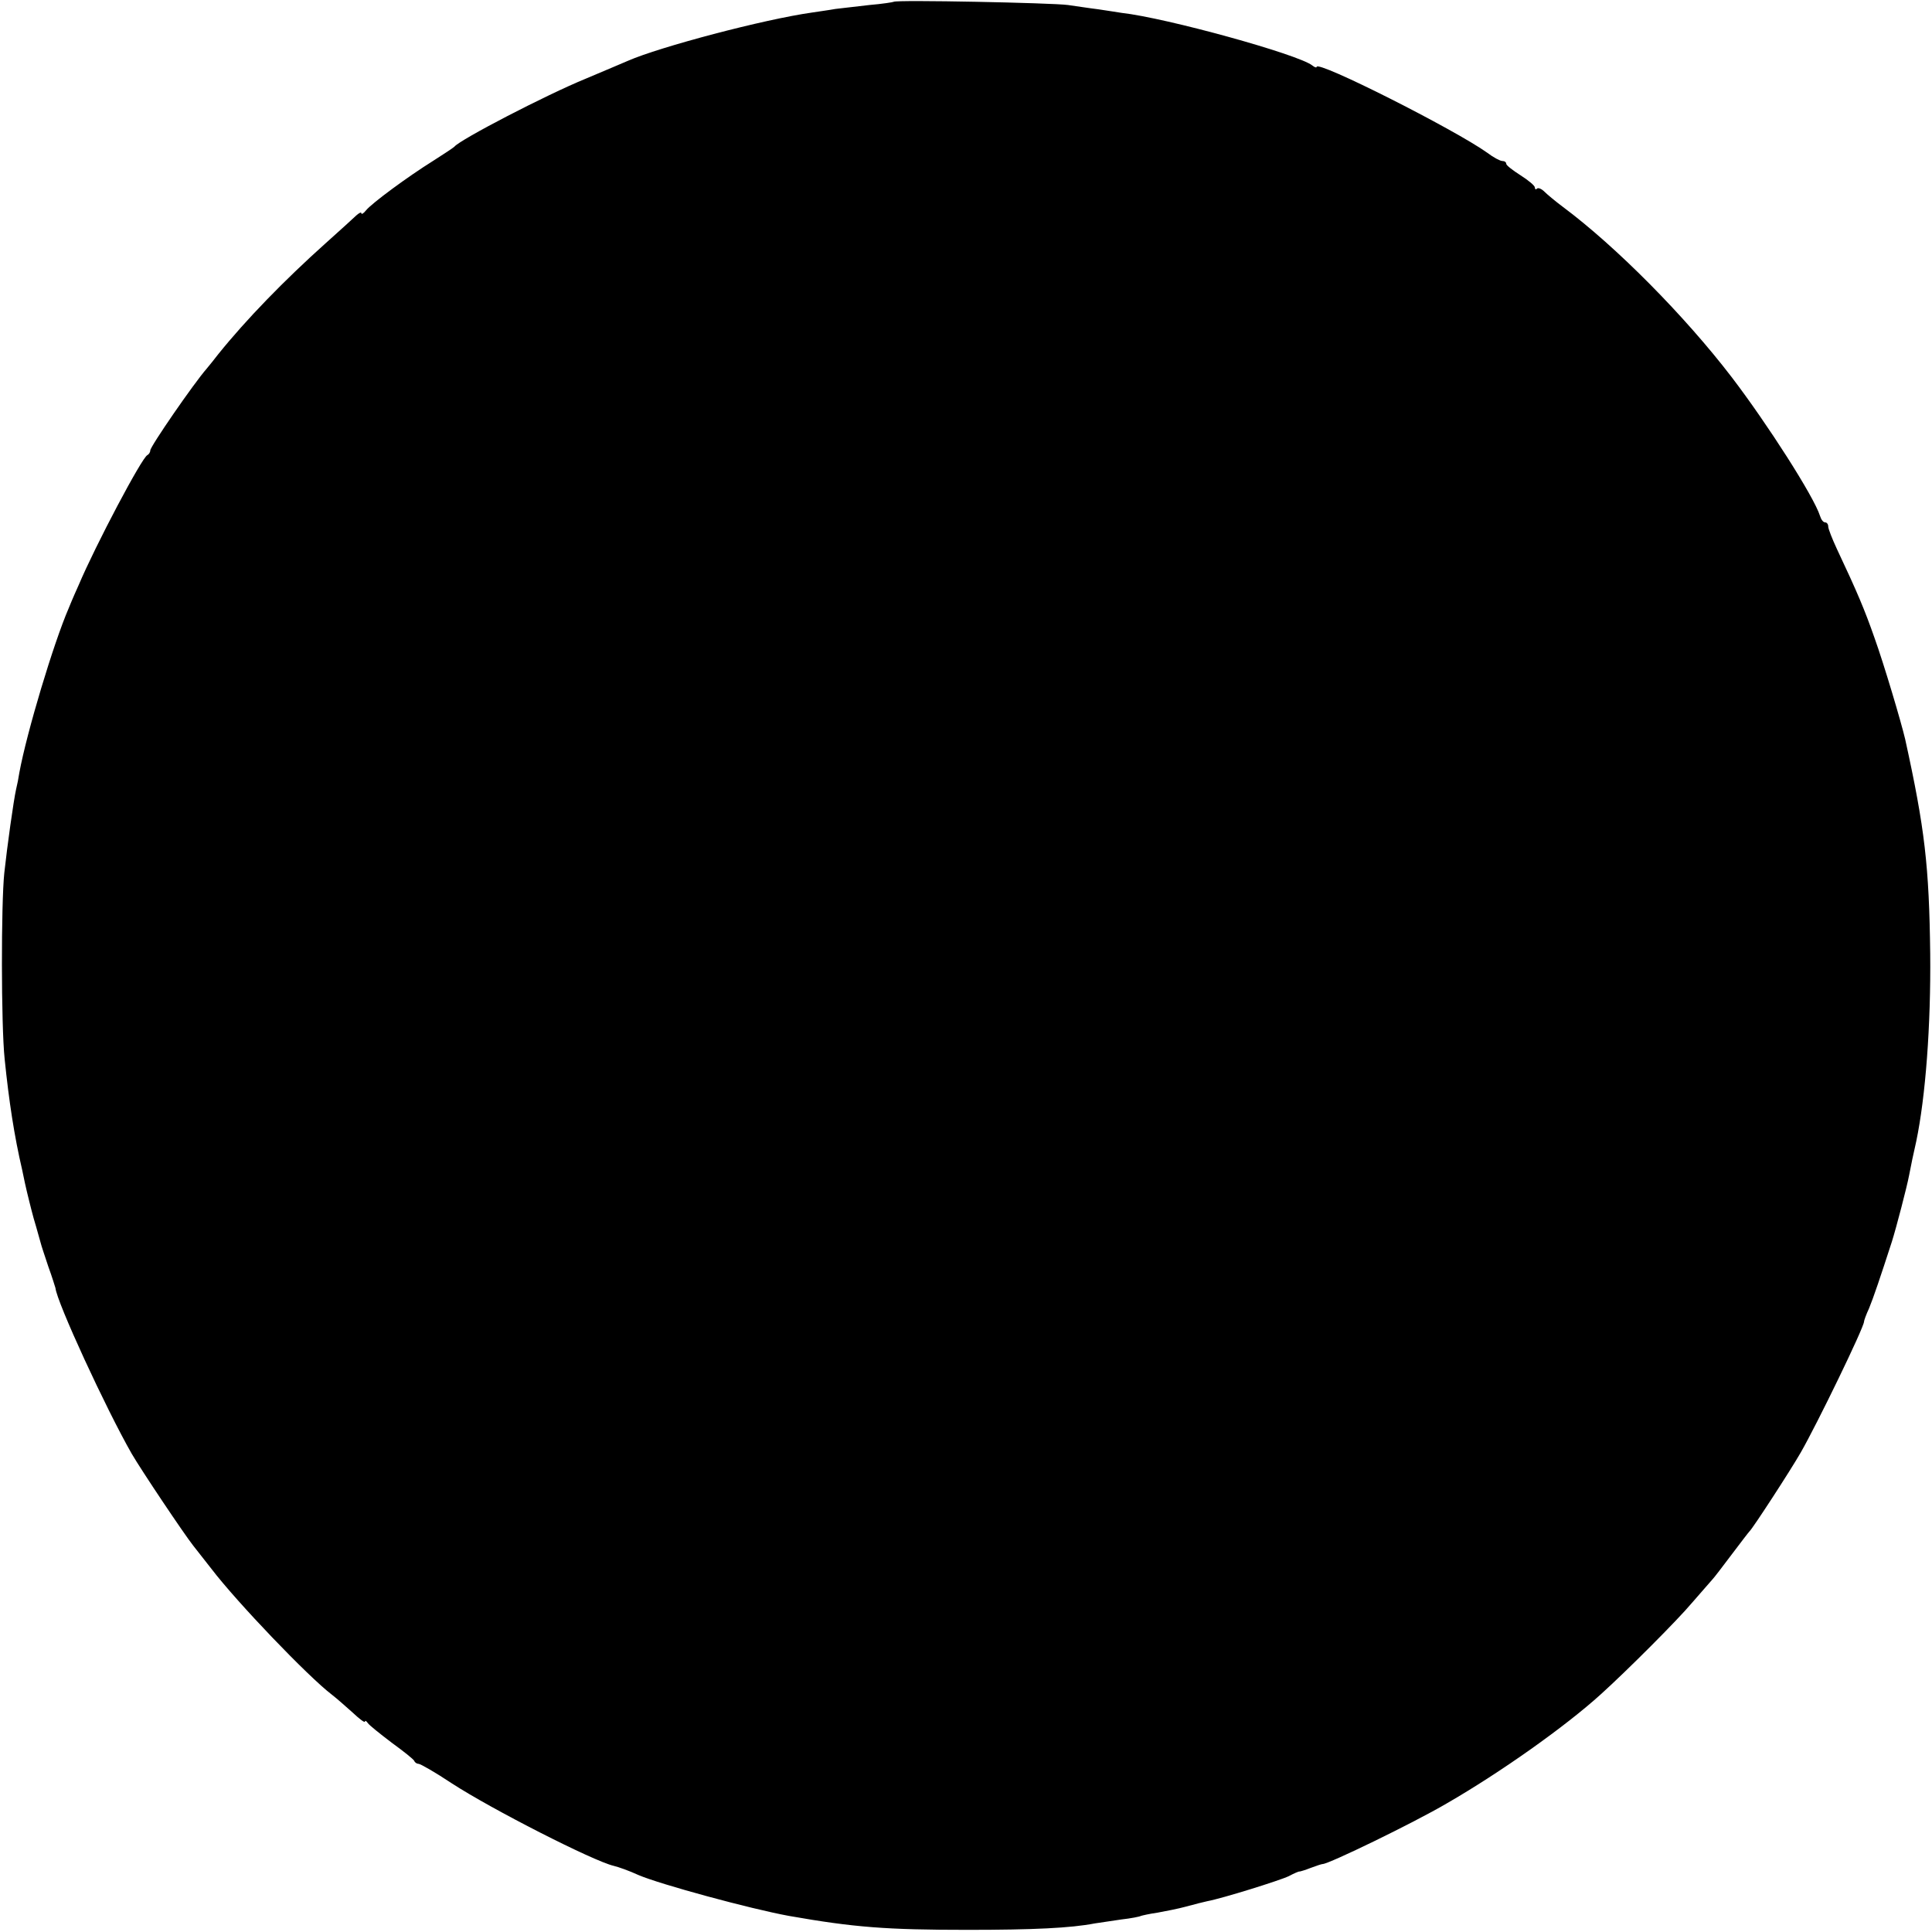
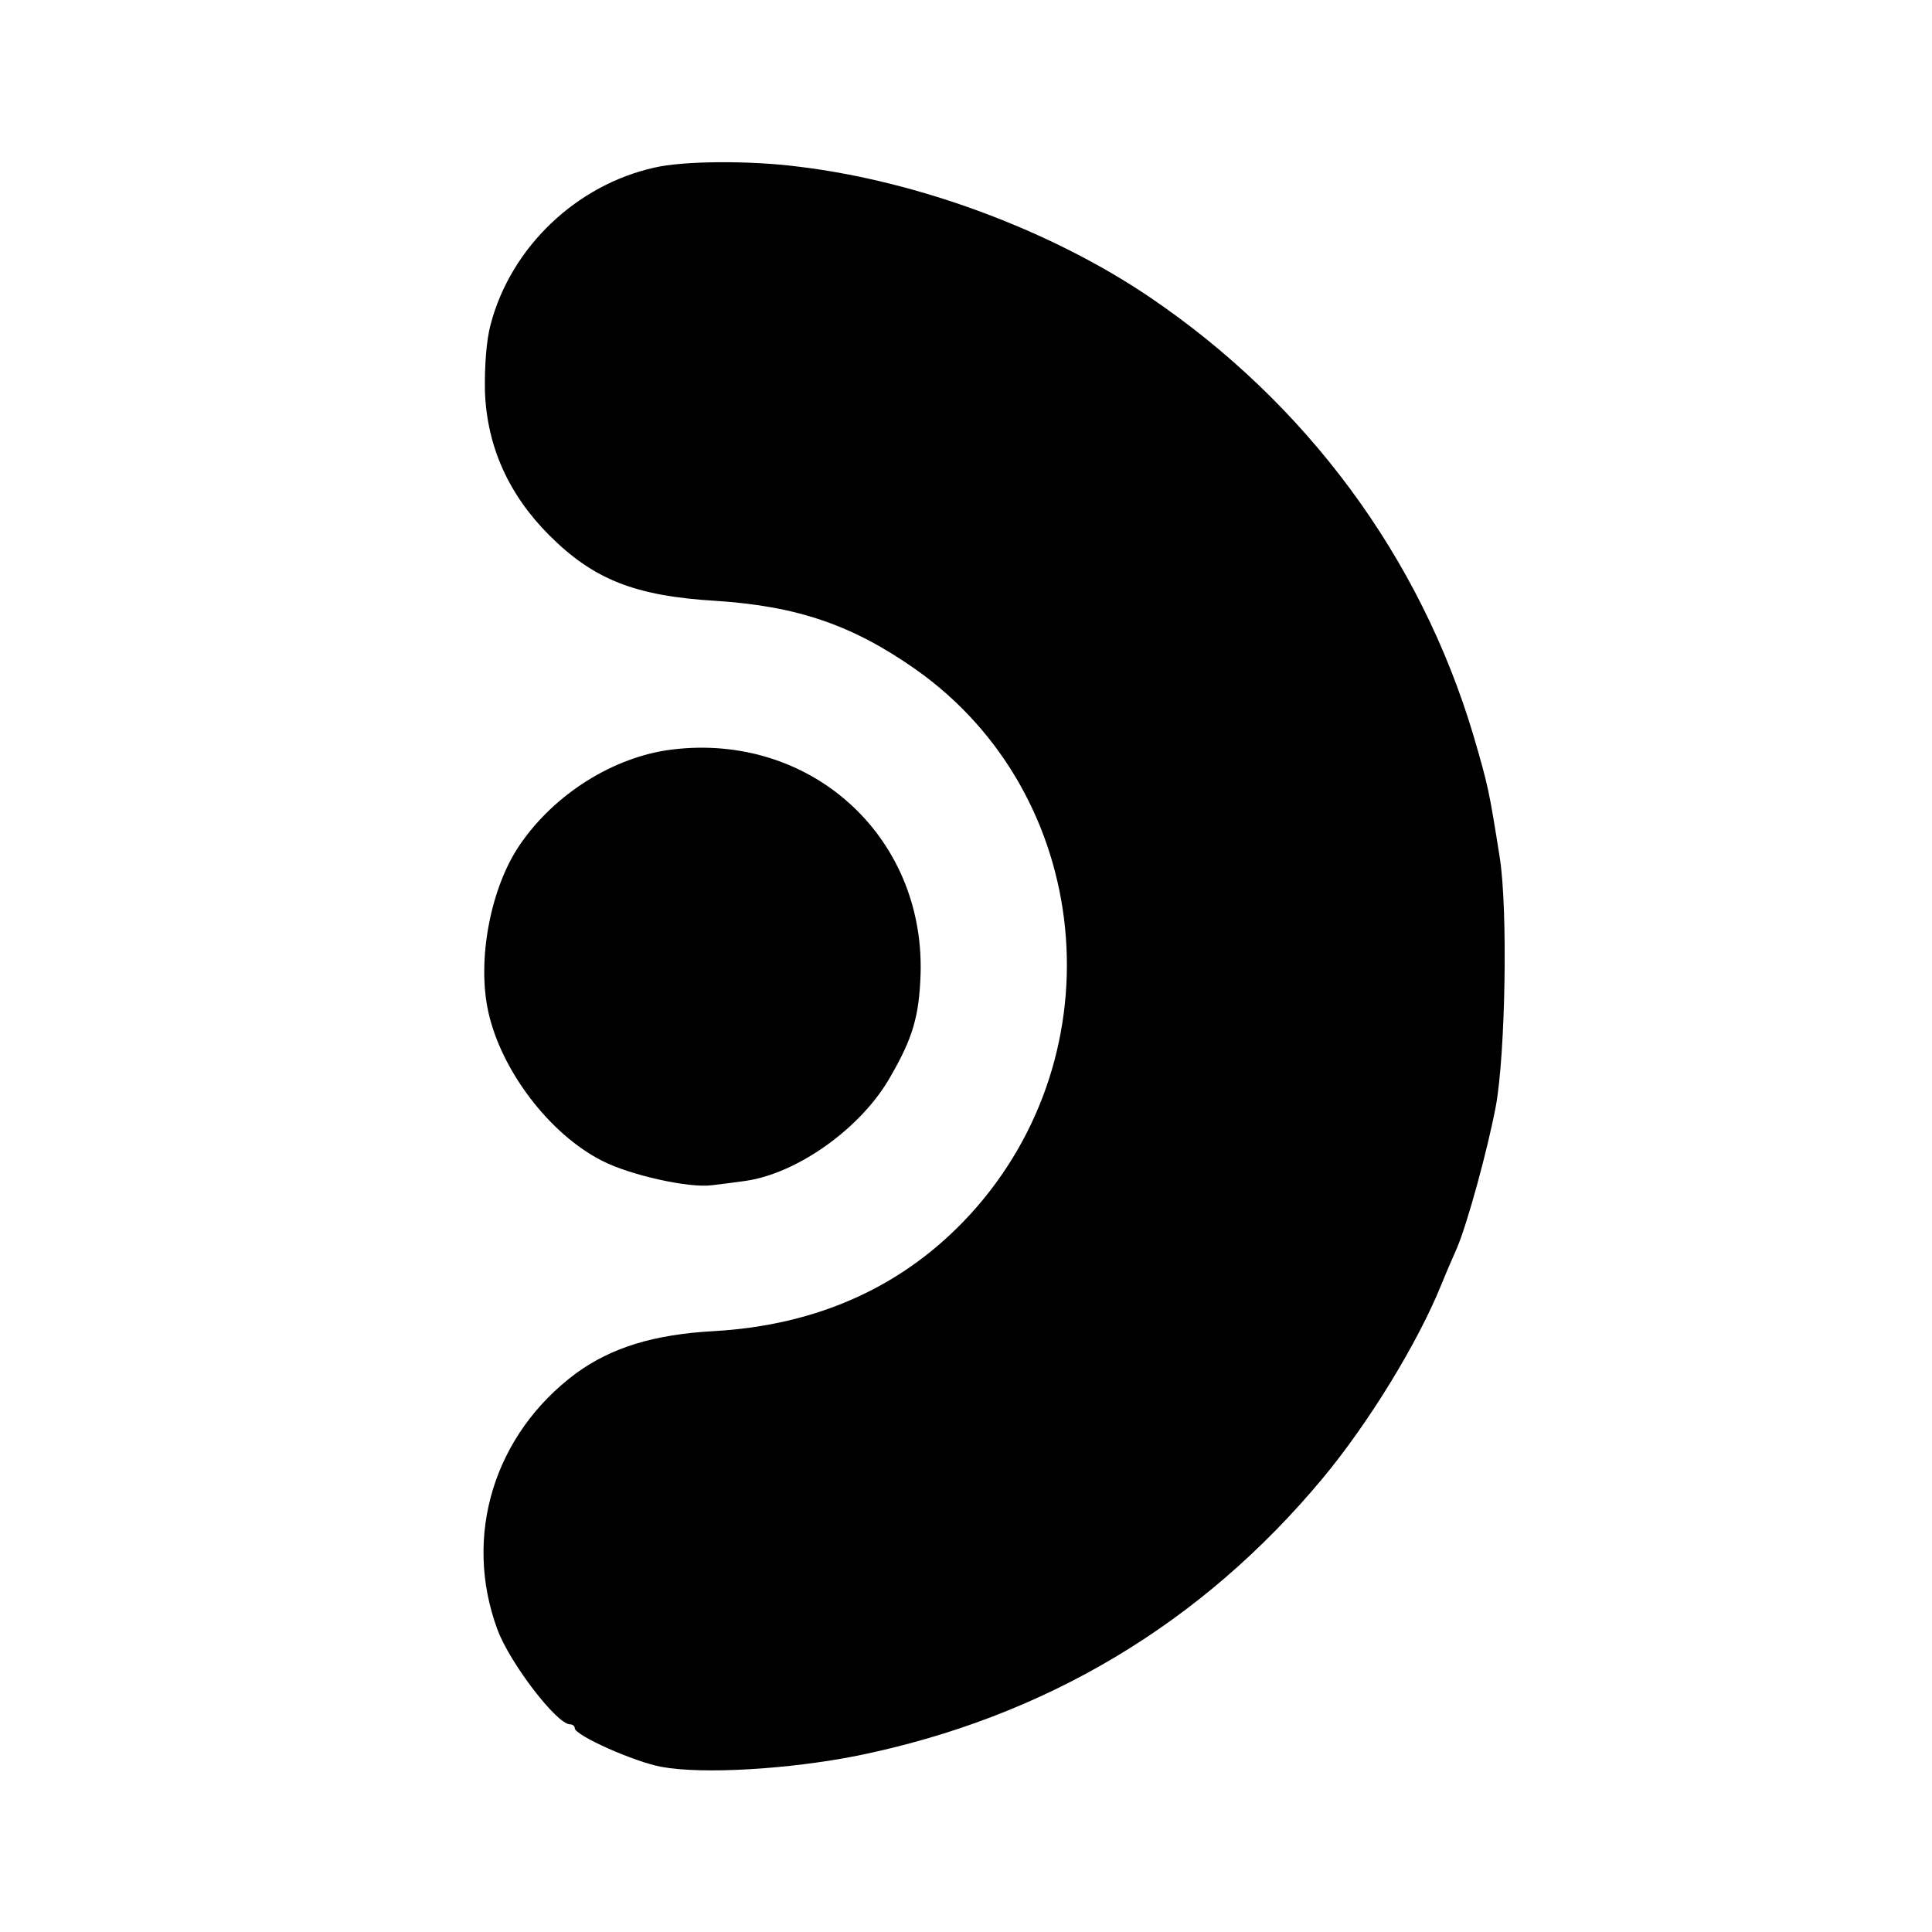
- <svg xmlns="http://www.w3.org/2000/svg" version="1" width="720" height="720" viewBox="0 0 540 540">
-   <path d="M249.8.5c-.1.1-3.2.6-6.8.9-3.6.4-7.8.9-9.5 1.1-1.6.3-4.6.7-6.5 1-13.5 1.9-42.6 9.6-51.5 13.5-1.1.5-6.4 2.7-11.8 5-11 4.5-35.1 17-36.7 19-.3.3-3 2.1-6 4-6.9 4.3-17.1 11.8-18.7 13.8-.7.9-1.3 1.2-1.3.8 0-.4-.6-.1-1.4.6-.7.7-4.6 4.2-8.6 7.8-11.5 10.3-22.2 21.3-30 31-1.1 1.4-2.5 3.2-3.2 4-3.6 4.1-15.8 21.8-15.8 22.9 0 .5-.4 1.1-.8 1.3-1.5.6-14.5 25.2-19.2 36.3-.5 1.1-1.8 4-2.8 6.5-4.2 9.7-11.7 34.6-13.8 46-.2 1.4-.6 3.4-.9 4.6-.7 3.1-2.5 16-3.3 23.4-.9 8.6-.9 42.5.1 52 1.2 11.8 2.7 21.6 4.9 31 .5 2.5 1.1 5.2 1.3 6 .2.8 1 4.2 1.9 7.5 1 3.3 1.8 6.4 2 7 .1.5 1.1 3.5 2.1 6.5 1.1 3 1.9 5.7 2 6 .4 4 14.1 33.7 21.3 46.3 2.8 4.8 14.6 22.4 17.2 25.7 1.1 1.4 3.4 4.3 5.1 6.5 7.1 9.3 27 30.1 33.7 35.2 1.3 1 3.9 3.3 5.8 5 1.9 1.8 3.4 2.9 3.4 2.5 0-.4.4-.2.8.4.4.6 3.4 3 6.7 5.5 3.3 2.4 6.2 4.7 6.3 5.1.2.5.8.8 1.2.8.5 0 4.7 2.4 9.2 5.4 11.2 7.3 39.7 21.8 45.3 23.1 1.3.3 4.4 1.4 7 2.6 6.1 2.6 31.1 9.4 42 11.4 18.2 3.2 27.2 3.9 50 3.9 18.3 0 28.8-.5 35.5-1.8 1.4-.2 4.7-.7 7.4-1.1 2.7-.3 5.2-.8 5.5-1 .3-.1 2.4-.6 4.6-.9 2.2-.4 5.8-1.1 8-1.7 2.2-.6 4.9-1.3 5.9-1.5 4.3-.8 20.3-5.8 22.8-7 1.5-.8 2.9-1.4 3-1.3.2 0 1.6-.4 3.1-1 1.6-.6 3.1-1.1 3.4-1.1 1.7 0 25.4-11.5 34.6-16.9 15.1-8.7 33.3-21.6 43.2-30.6 7.3-6.6 21.4-20.7 25.5-25.6 2.5-2.9 5-5.7 5.5-6.3.6-.6 3-3.8 5.5-7.1s4.7-6.2 5-6.5c.9-.8 11.5-17.1 14.3-22 4.6-8 17.7-35 17.7-36.6 0-.3.6-2 1.4-3.7 1.2-2.9 3.2-8.8 6.4-18.7 1.2-3.8 4.2-15.3 4.8-18.5.2-1.1.6-3.1.9-4.5.3-1.4.8-3.6 1.1-5 2.6-12.5 4.1-32.3 3.9-52.5-.3-24.4-1.5-34.9-7-59.9-1.1-4.7-5.9-20.9-8.6-28.4-2.7-7.7-4.7-12.5-10.5-24.8-1.3-2.8-2.4-5.6-2.4-6.2 0-.7-.4-1.2-.9-1.2s-1.1-.8-1.4-1.8c-1.7-5.4-14.7-25.7-24.7-38.8-13.1-17.1-32.3-36.5-47.2-47.6-2-1.5-4.3-3.4-5.1-4.2-.8-.8-1.7-1.2-2.1-.9-.3.4-.6.2-.6-.3s-1.8-2-4-3.4-4-2.8-4-3.2c0-.5-.5-.8-1.1-.8-.6 0-2.5-1-4.2-2.3-9.1-6.5-47.7-26-47.7-24 0 .3-.6.1-1.2-.4C362.9 15.2 326 5 313.5 3.6c-1.1-.2-4-.6-6.5-1-2.5-.3-6.3-.9-8.5-1.2-4.3-.6-48.1-1.5-48.7-.9z" />
+ <svg xmlns="http://www.w3.org/2000/svg" version="1.0" width="400pt" height="400pt" viewBox="0 0 400 400" preserveAspectRatio="xMidYMid meet">
+   <g transform="translate(0,400) scale(0.1,-0.1)" fill="#000000" stroke="none">
+     <path d="M1355 3653 c-162 -36 -297 -165 -339 -324 -9 -32 -13 -88 -12 -139 4 -114 49 -214 133 -298 92 -92 178 -126 345 -136 169 -11 283 -50 414 -142 367 -259 420 -793 112 -1129 -136 -148 -315 -229 -531 -241 -124 -7 -211 -34 -284 -87 -170 -126 -235 -337 -163 -531 26 -70 123 -196 150 -196 6 0 10 -4 10 -8 0 -15 124 -70 179 -80 86 -16 265 -5 406 23 388 79 713 273 964 575 94 113 196 279 245 400 10 25 25 59 32 75 22 51 64 205 81 295 20 110 25 408 8 515 -22 139 -24 148 -54 251 -110 370 -346 689 -671 909 -204 138 -478 240 -727 270 -101 13 -239 12 -298 -2z" />
+     <path d="M1390 2448 c-119 -15 -241 -91 -313 -196 -61 -88 -90 -239 -66 -347 27 -122 127 -253 235 -308 58 -30 180 -57 227 -51 17 2 49 6 70 9 107 15 240 109 300 215 47 81 60 126 63 214 8 287 -230 500 -516 464z" />
+   </g>
</svg>
